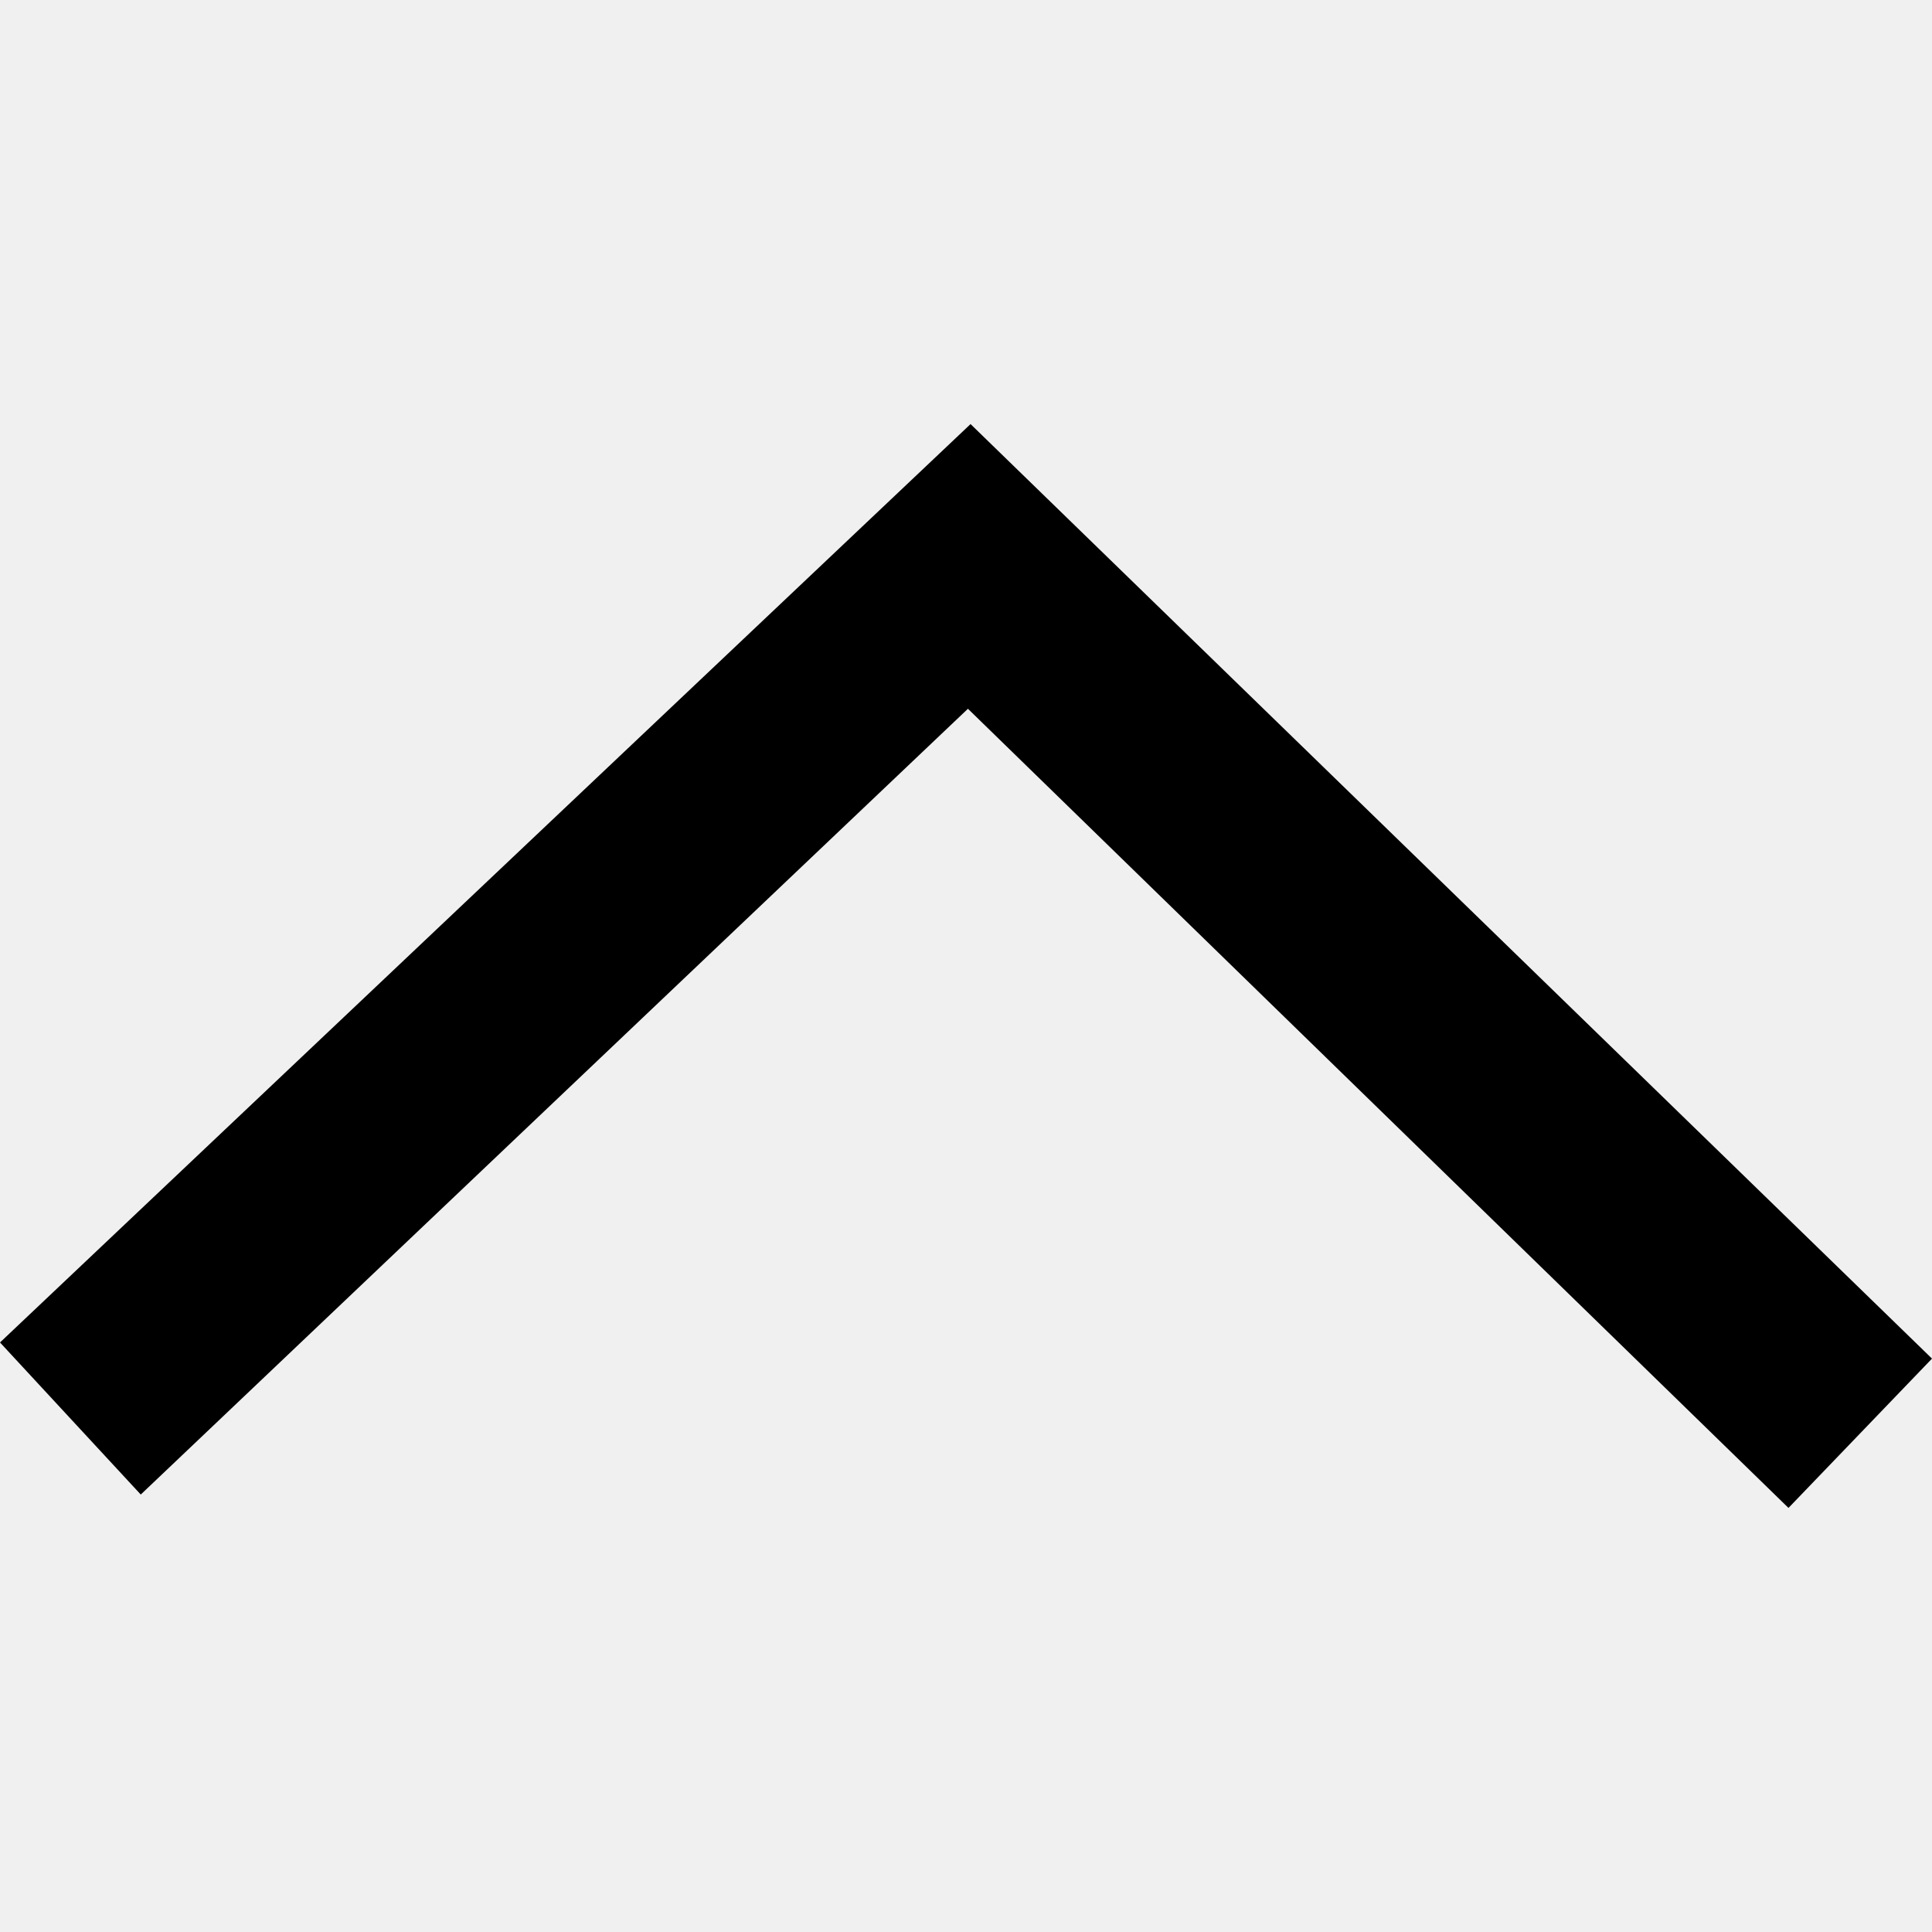
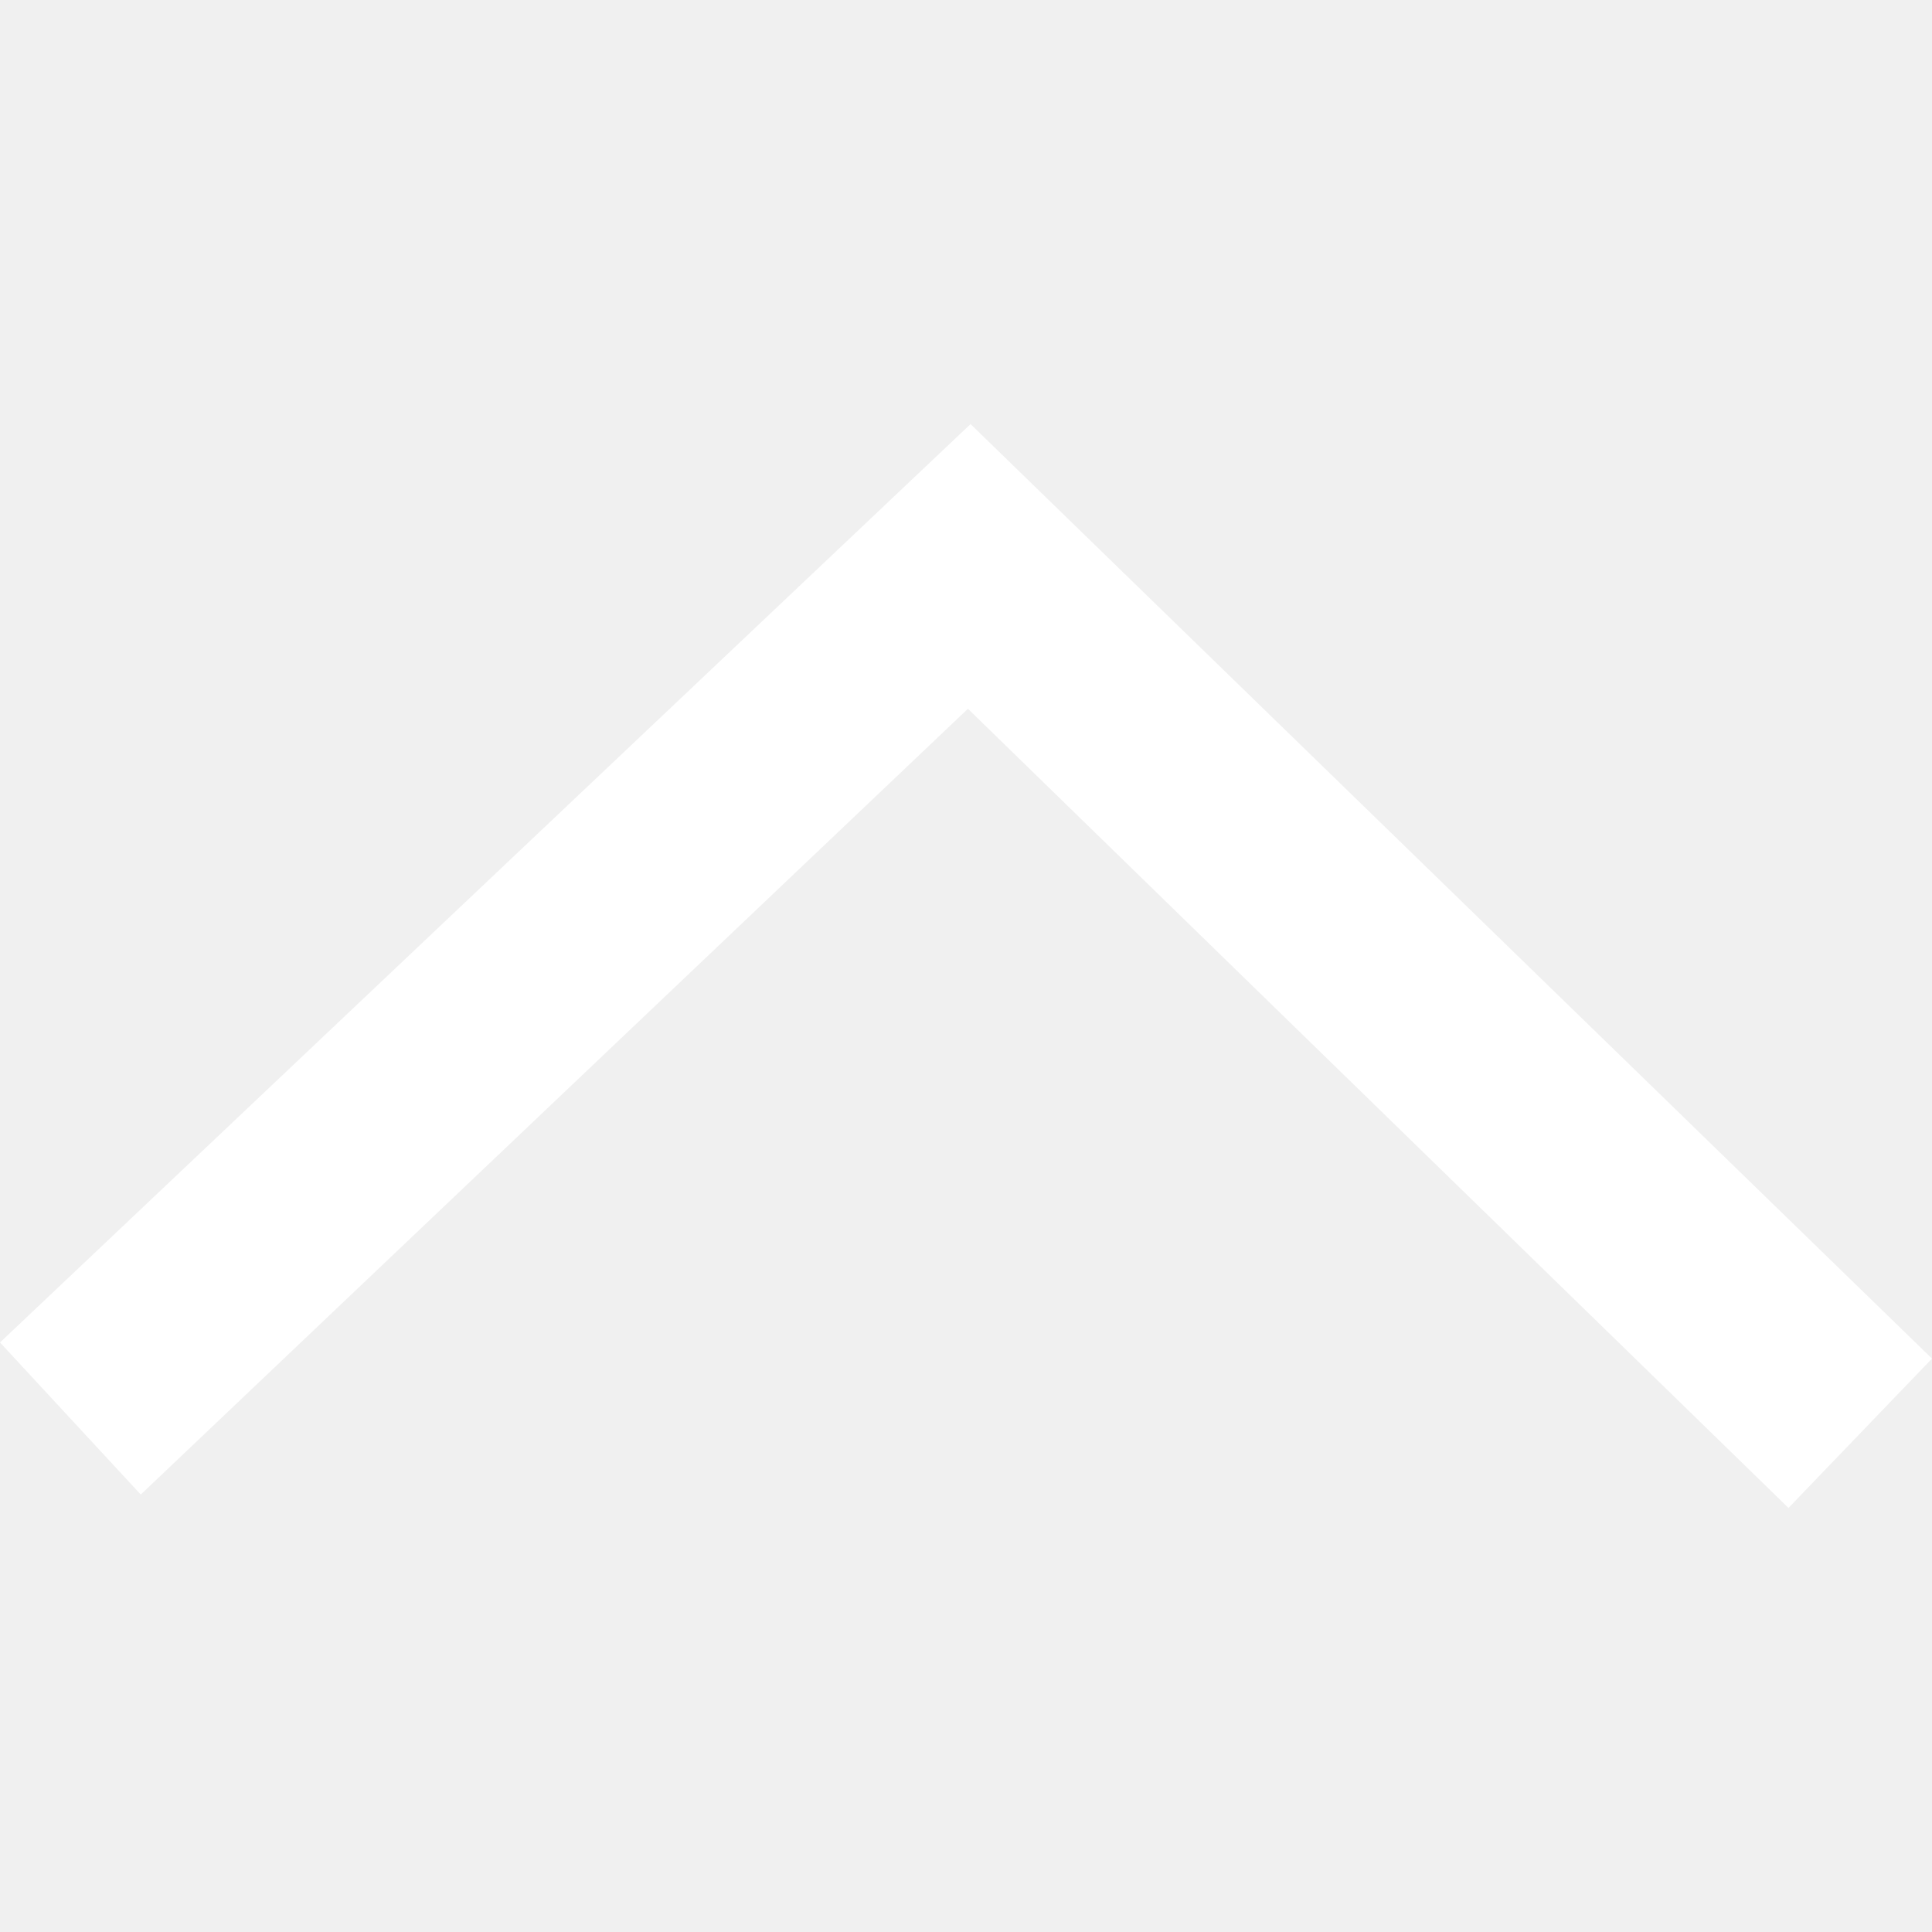
<svg xmlns="http://www.w3.org/2000/svg" version="1.1" id="up" x="0px" y="0px" viewBox="0 0 14 14" style="enable-background:new 0 0 14 14;" xml:space="preserve">
-   <polygon points="7.033,3.073 14,9.845 12.96,10.927 7.014,5.136 1.02,10.83  0,9.728 " />
+   <style type="text/css">
+ 	.color{fill:#FFFFFF;}
+ </style>
+   <polygon class="color" points="7.033,3.073 14,9.845 12.96,10.927 7.014,5.136 1.02,10.83  0,9.728 " />
</svg>
